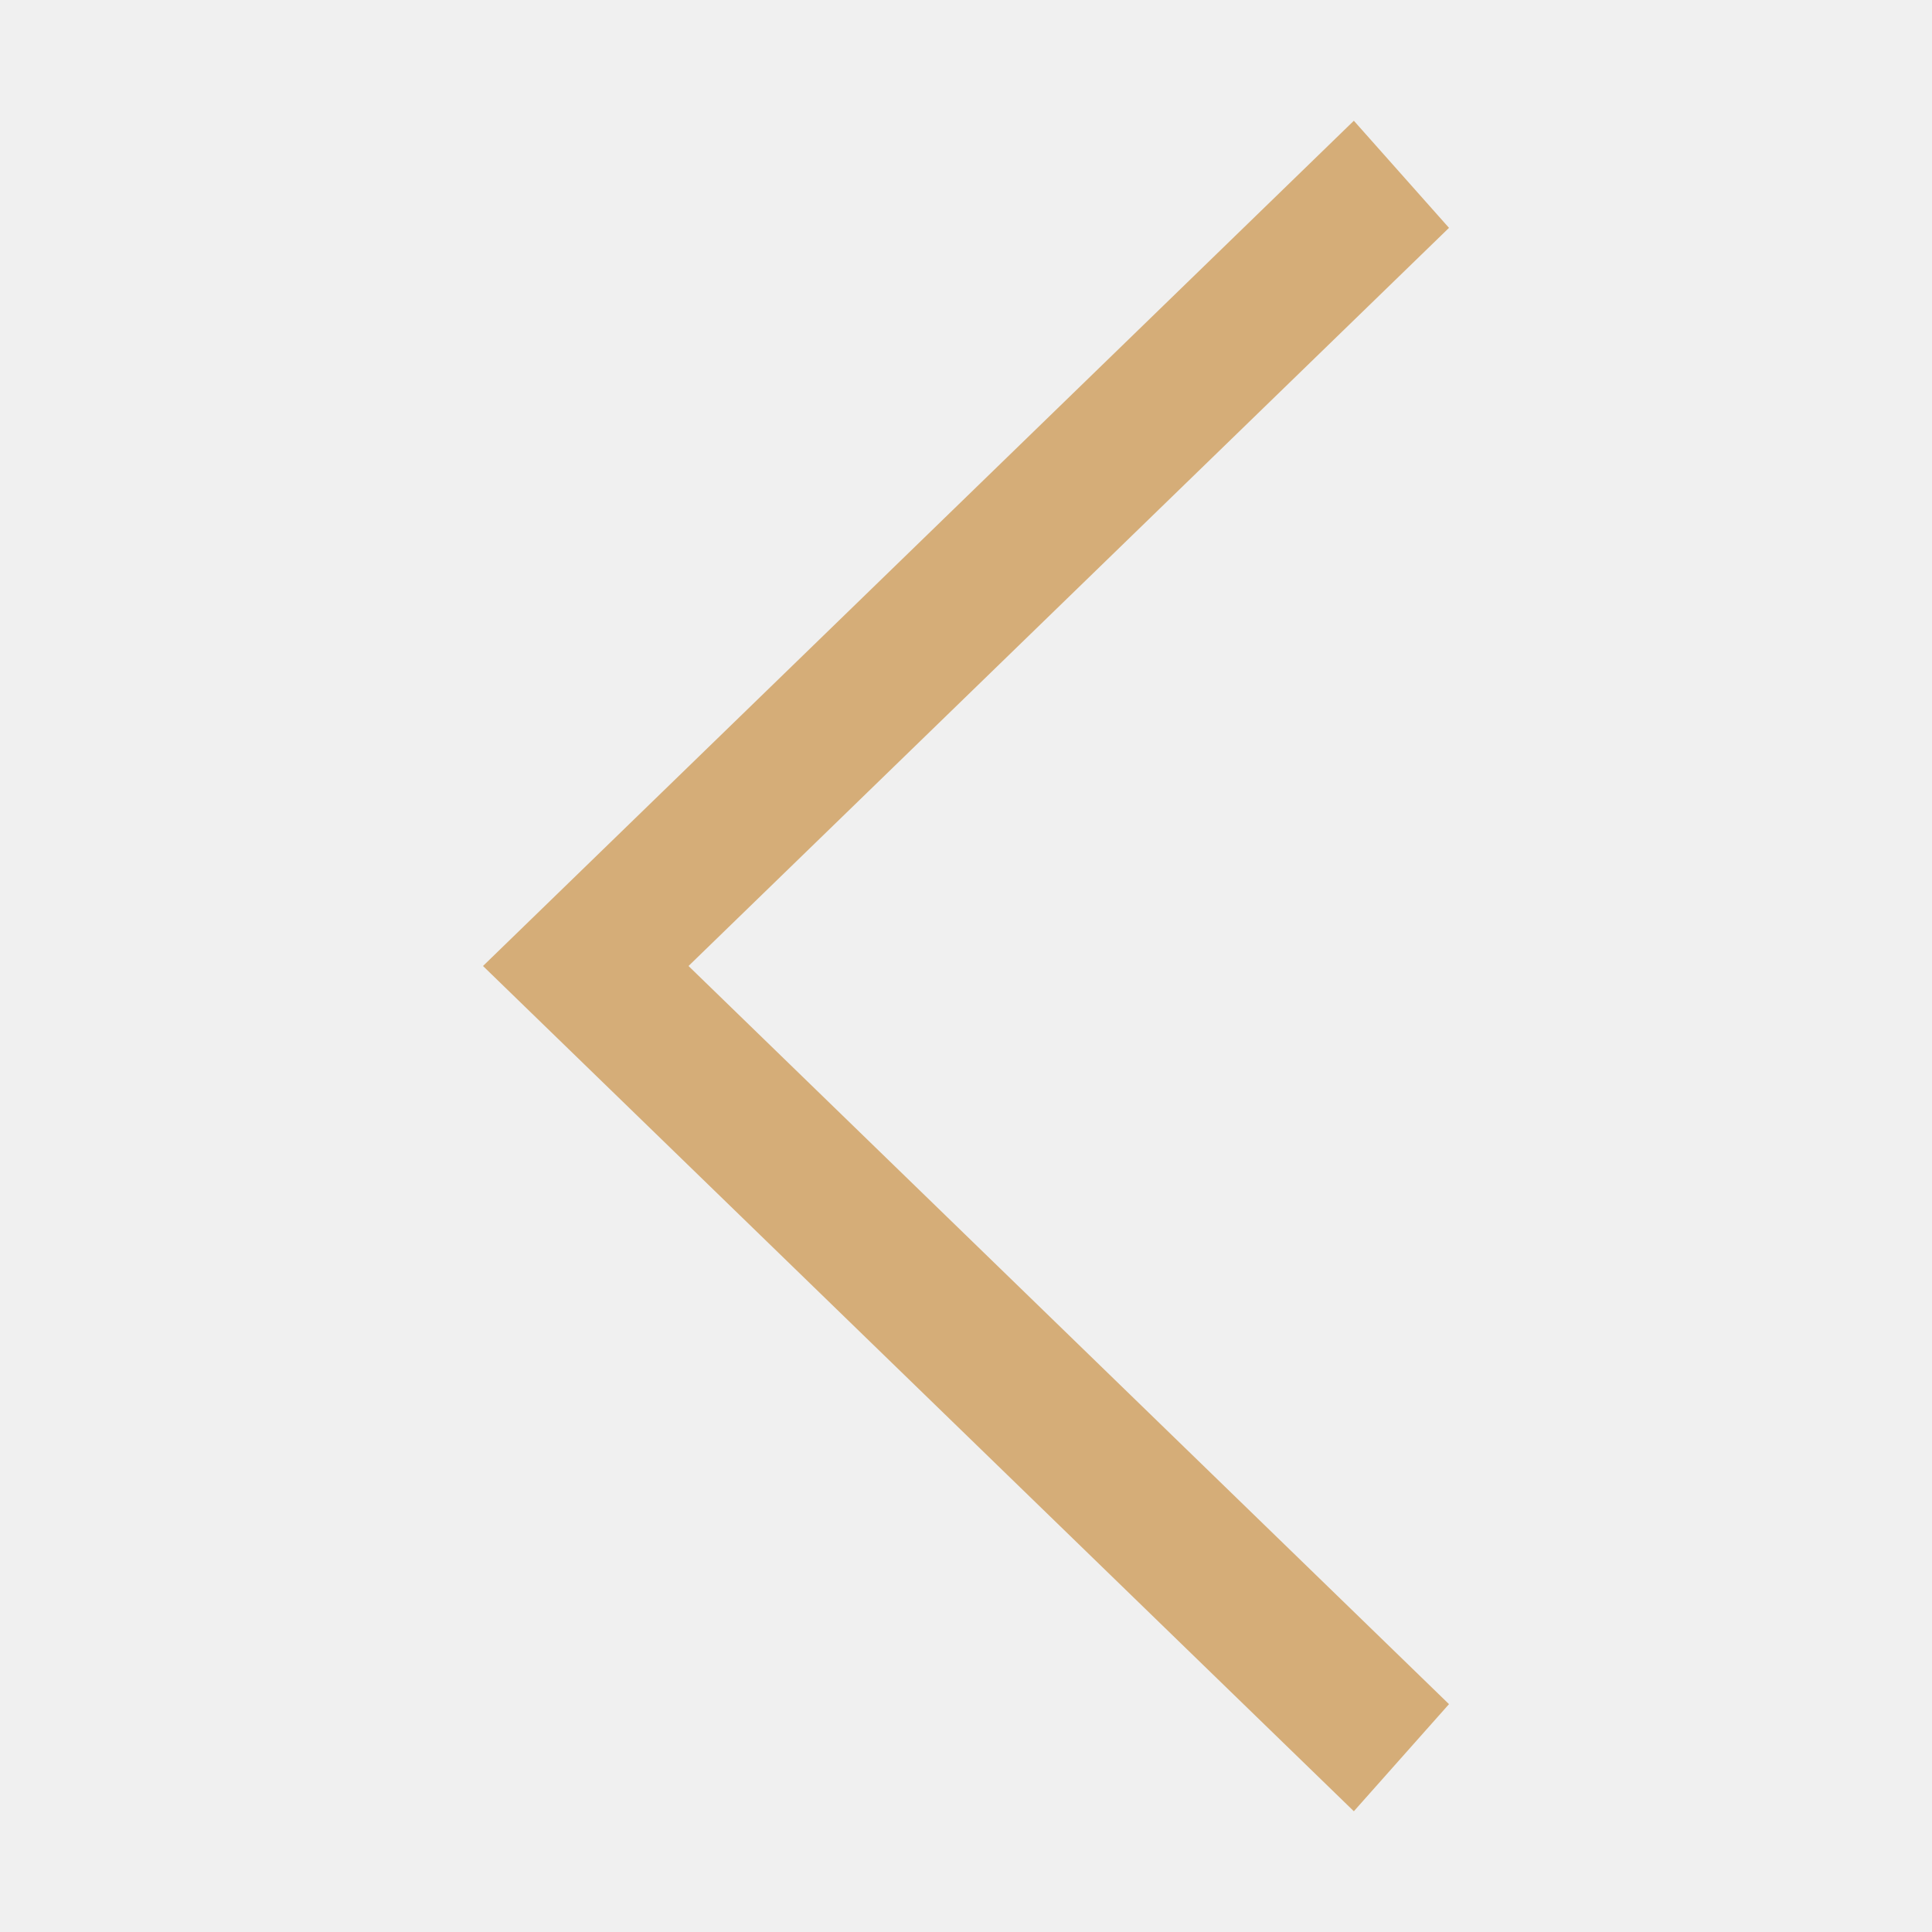
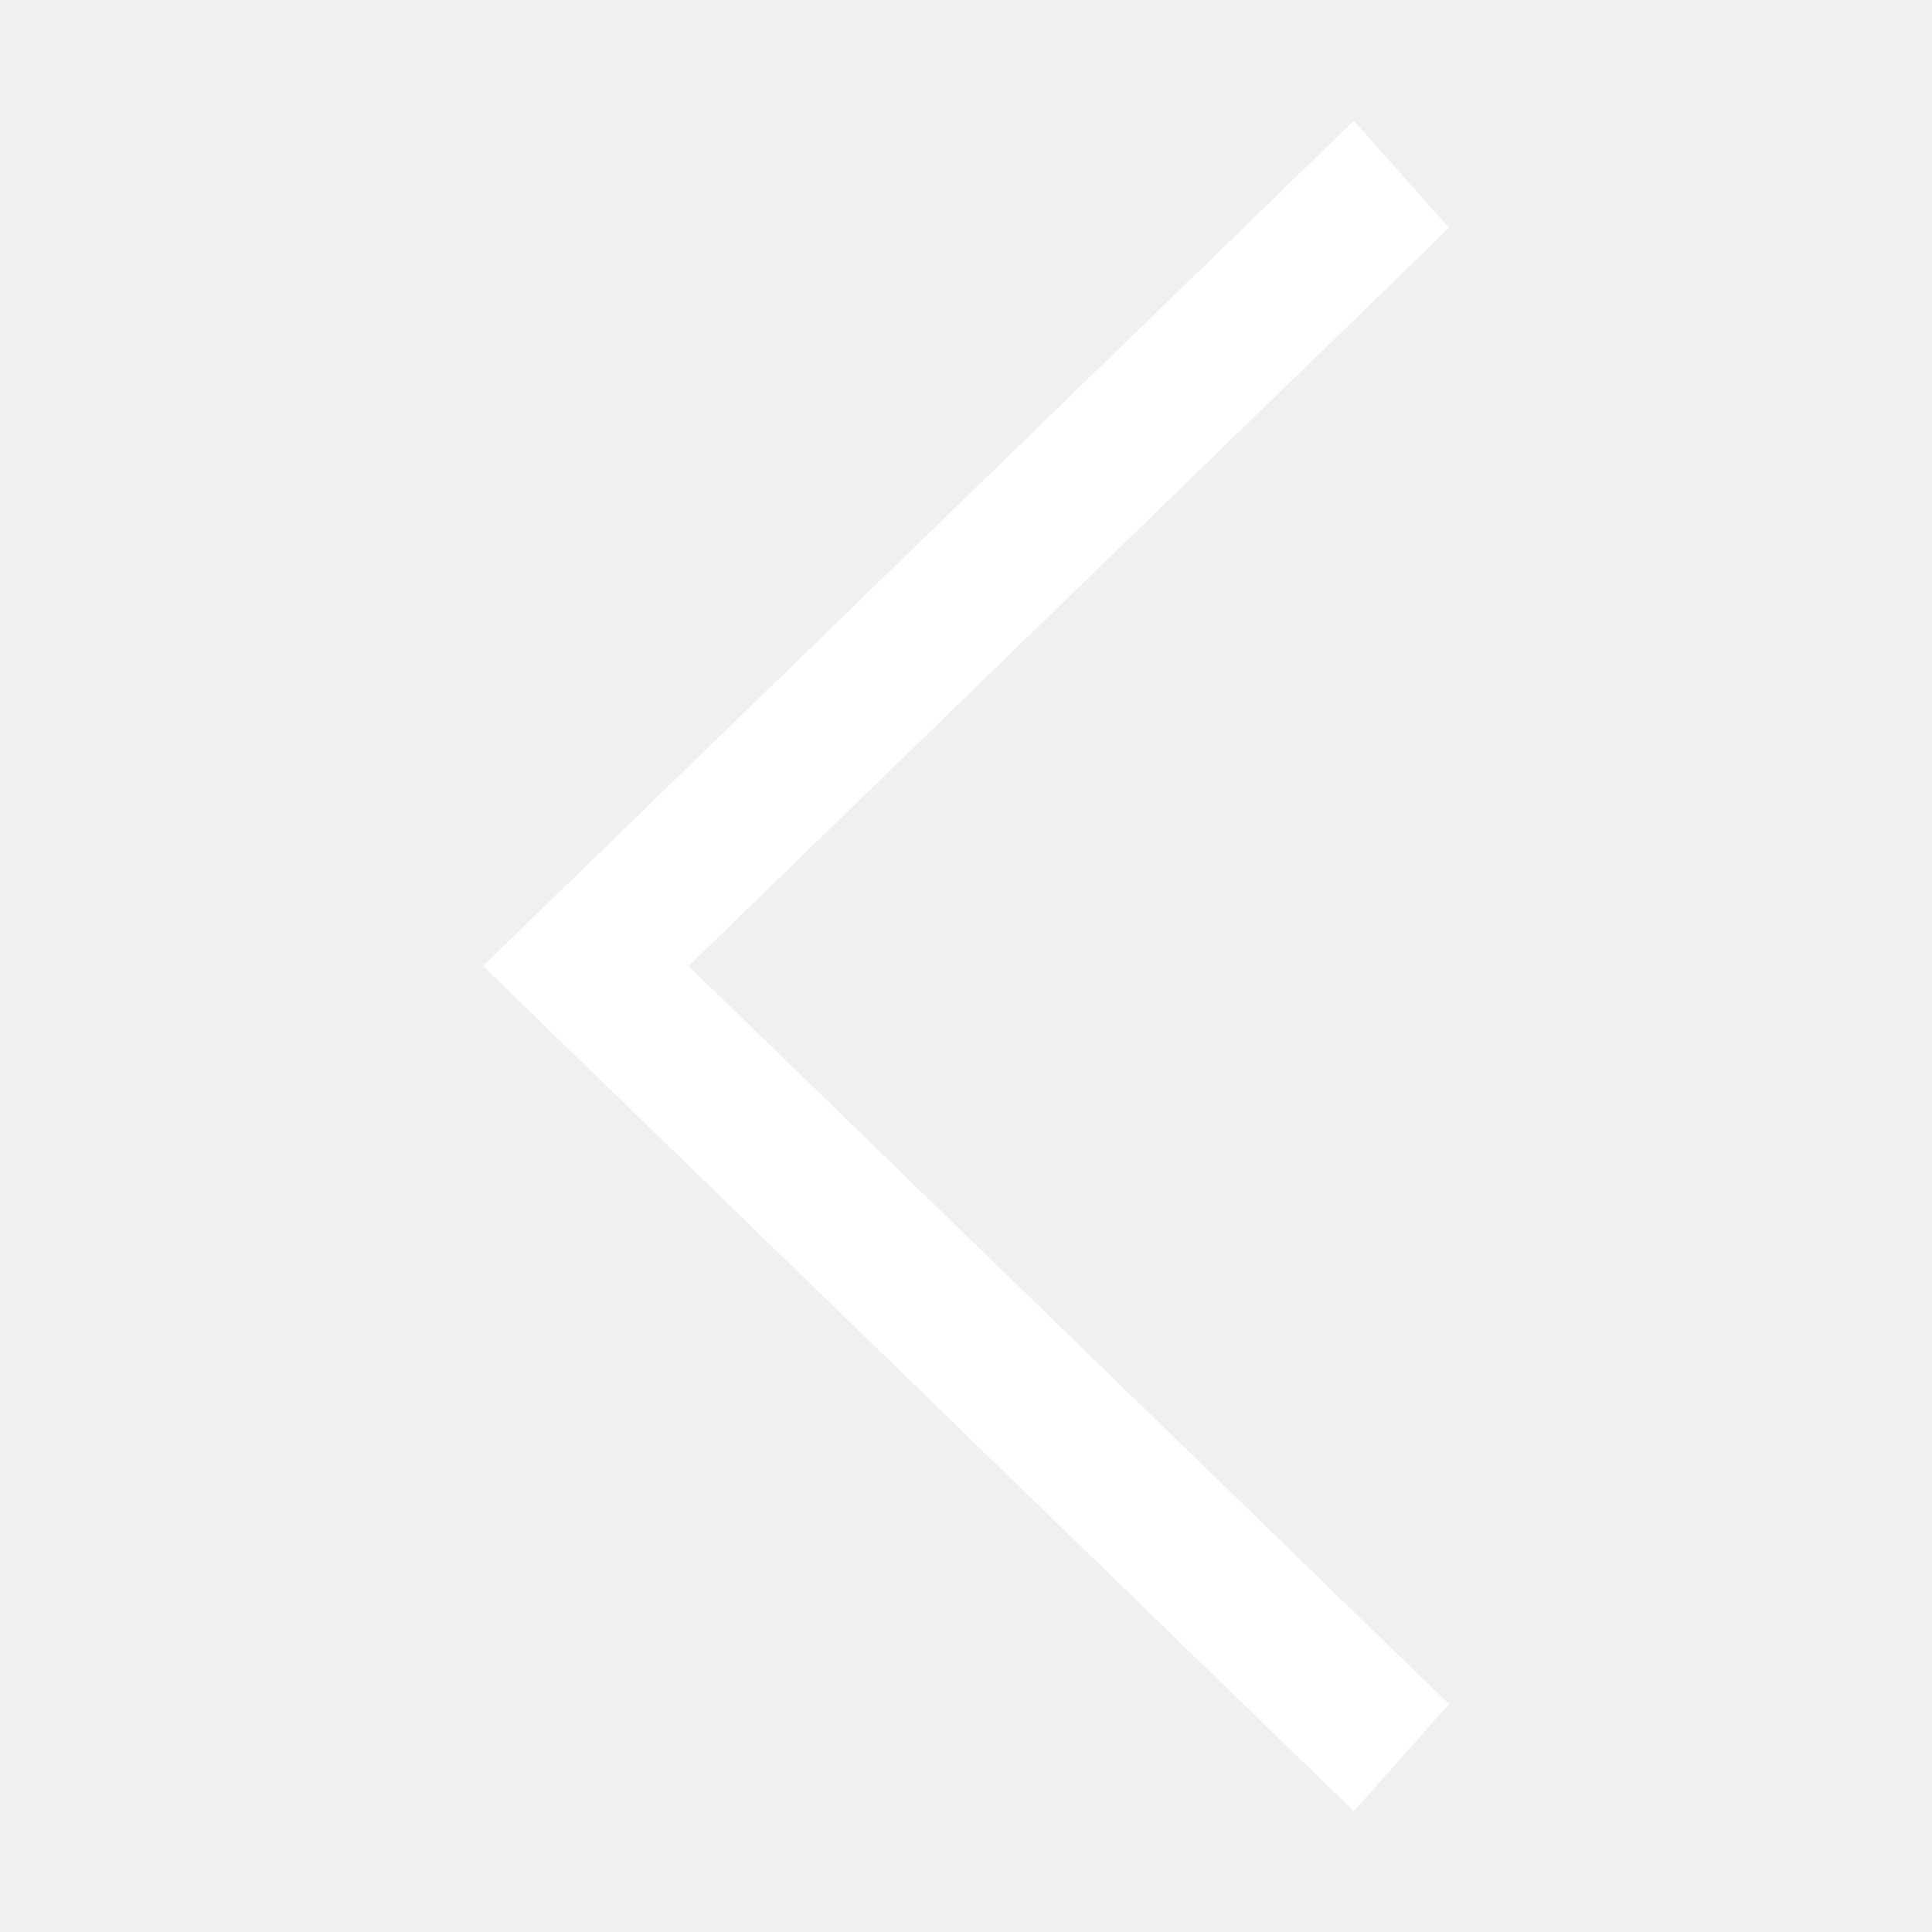
- <svg xmlns="http://www.w3.org/2000/svg" width="30px" height="30px" viewBox="0 0 1024 1024" class="icon" version="1.1">
-   <path d="M768 903.232l-50.432 56.768L256 512l461.568-448 50.432 56.768L364.928 512z" fill="#d5ad78" />
+ <svg xmlns="http://www.w3.org/2000/svg" width="20px" height="20px" viewBox="0 0 1024 1024" class="icon" version="1.1">
+   <path d="M768 903.232l-50.432 56.768L256 512l461.568-448 50.432 56.768L364.928 512z" fill="#fff" />
</svg>
